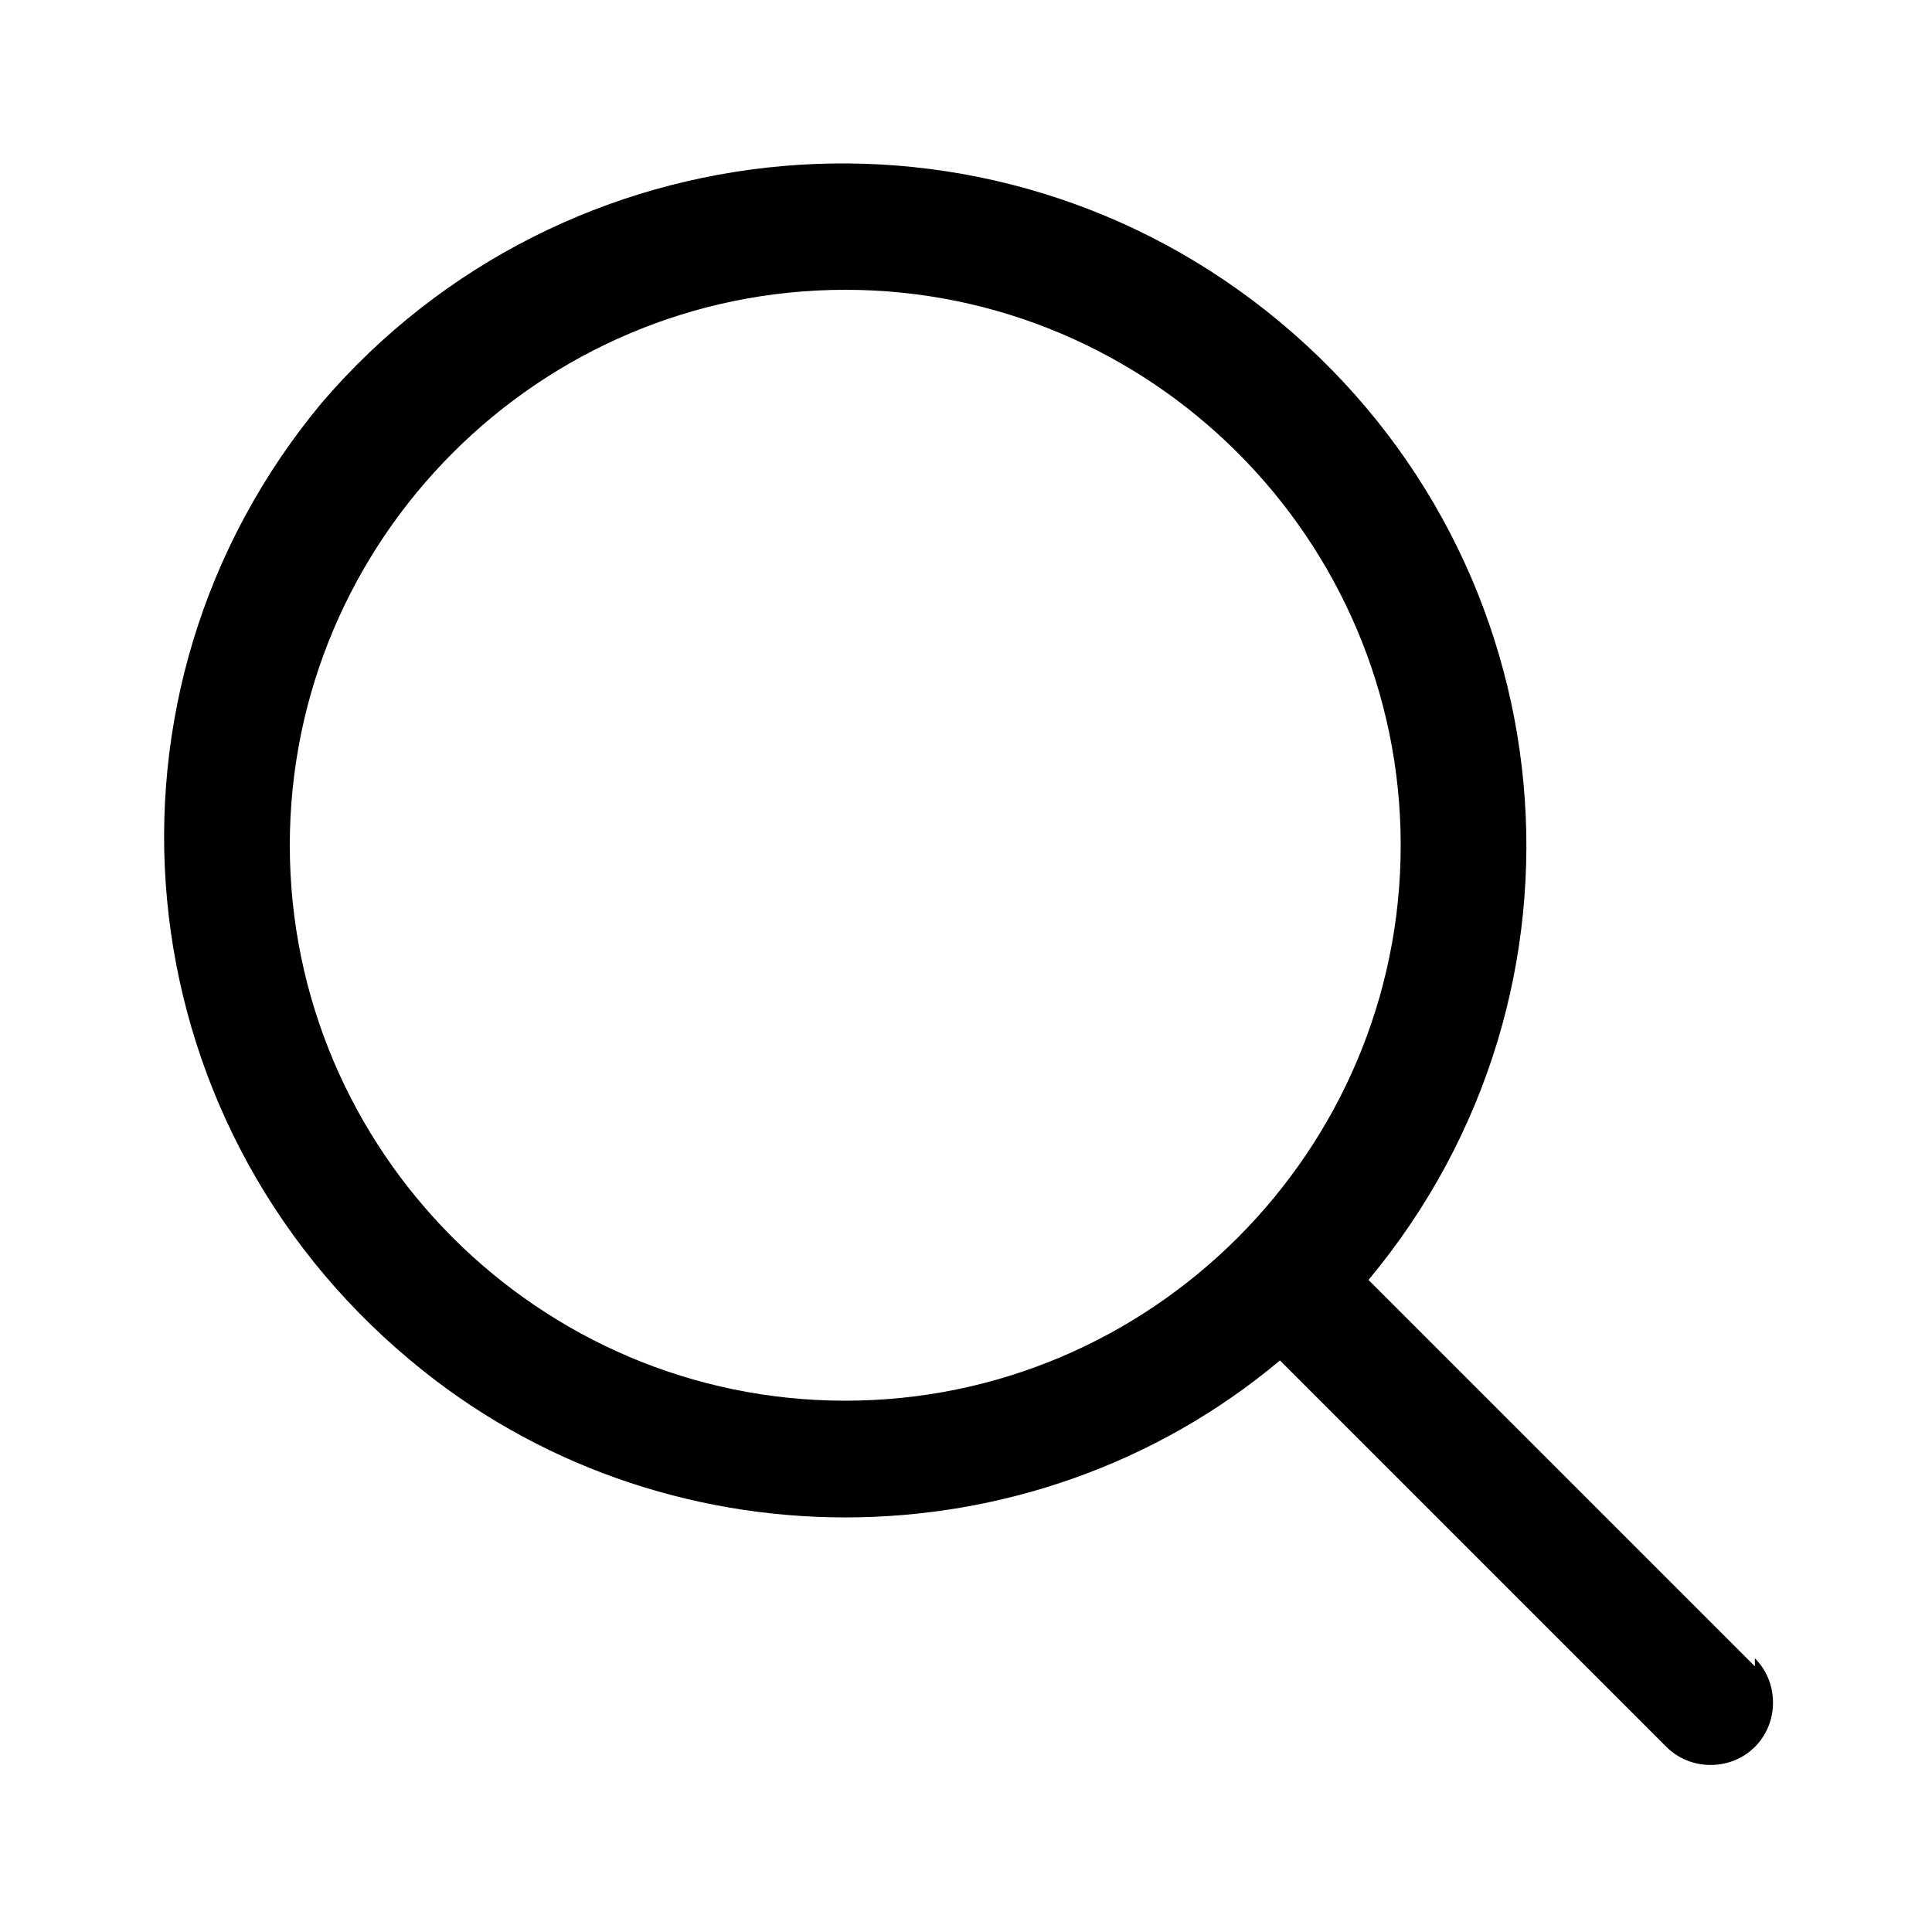
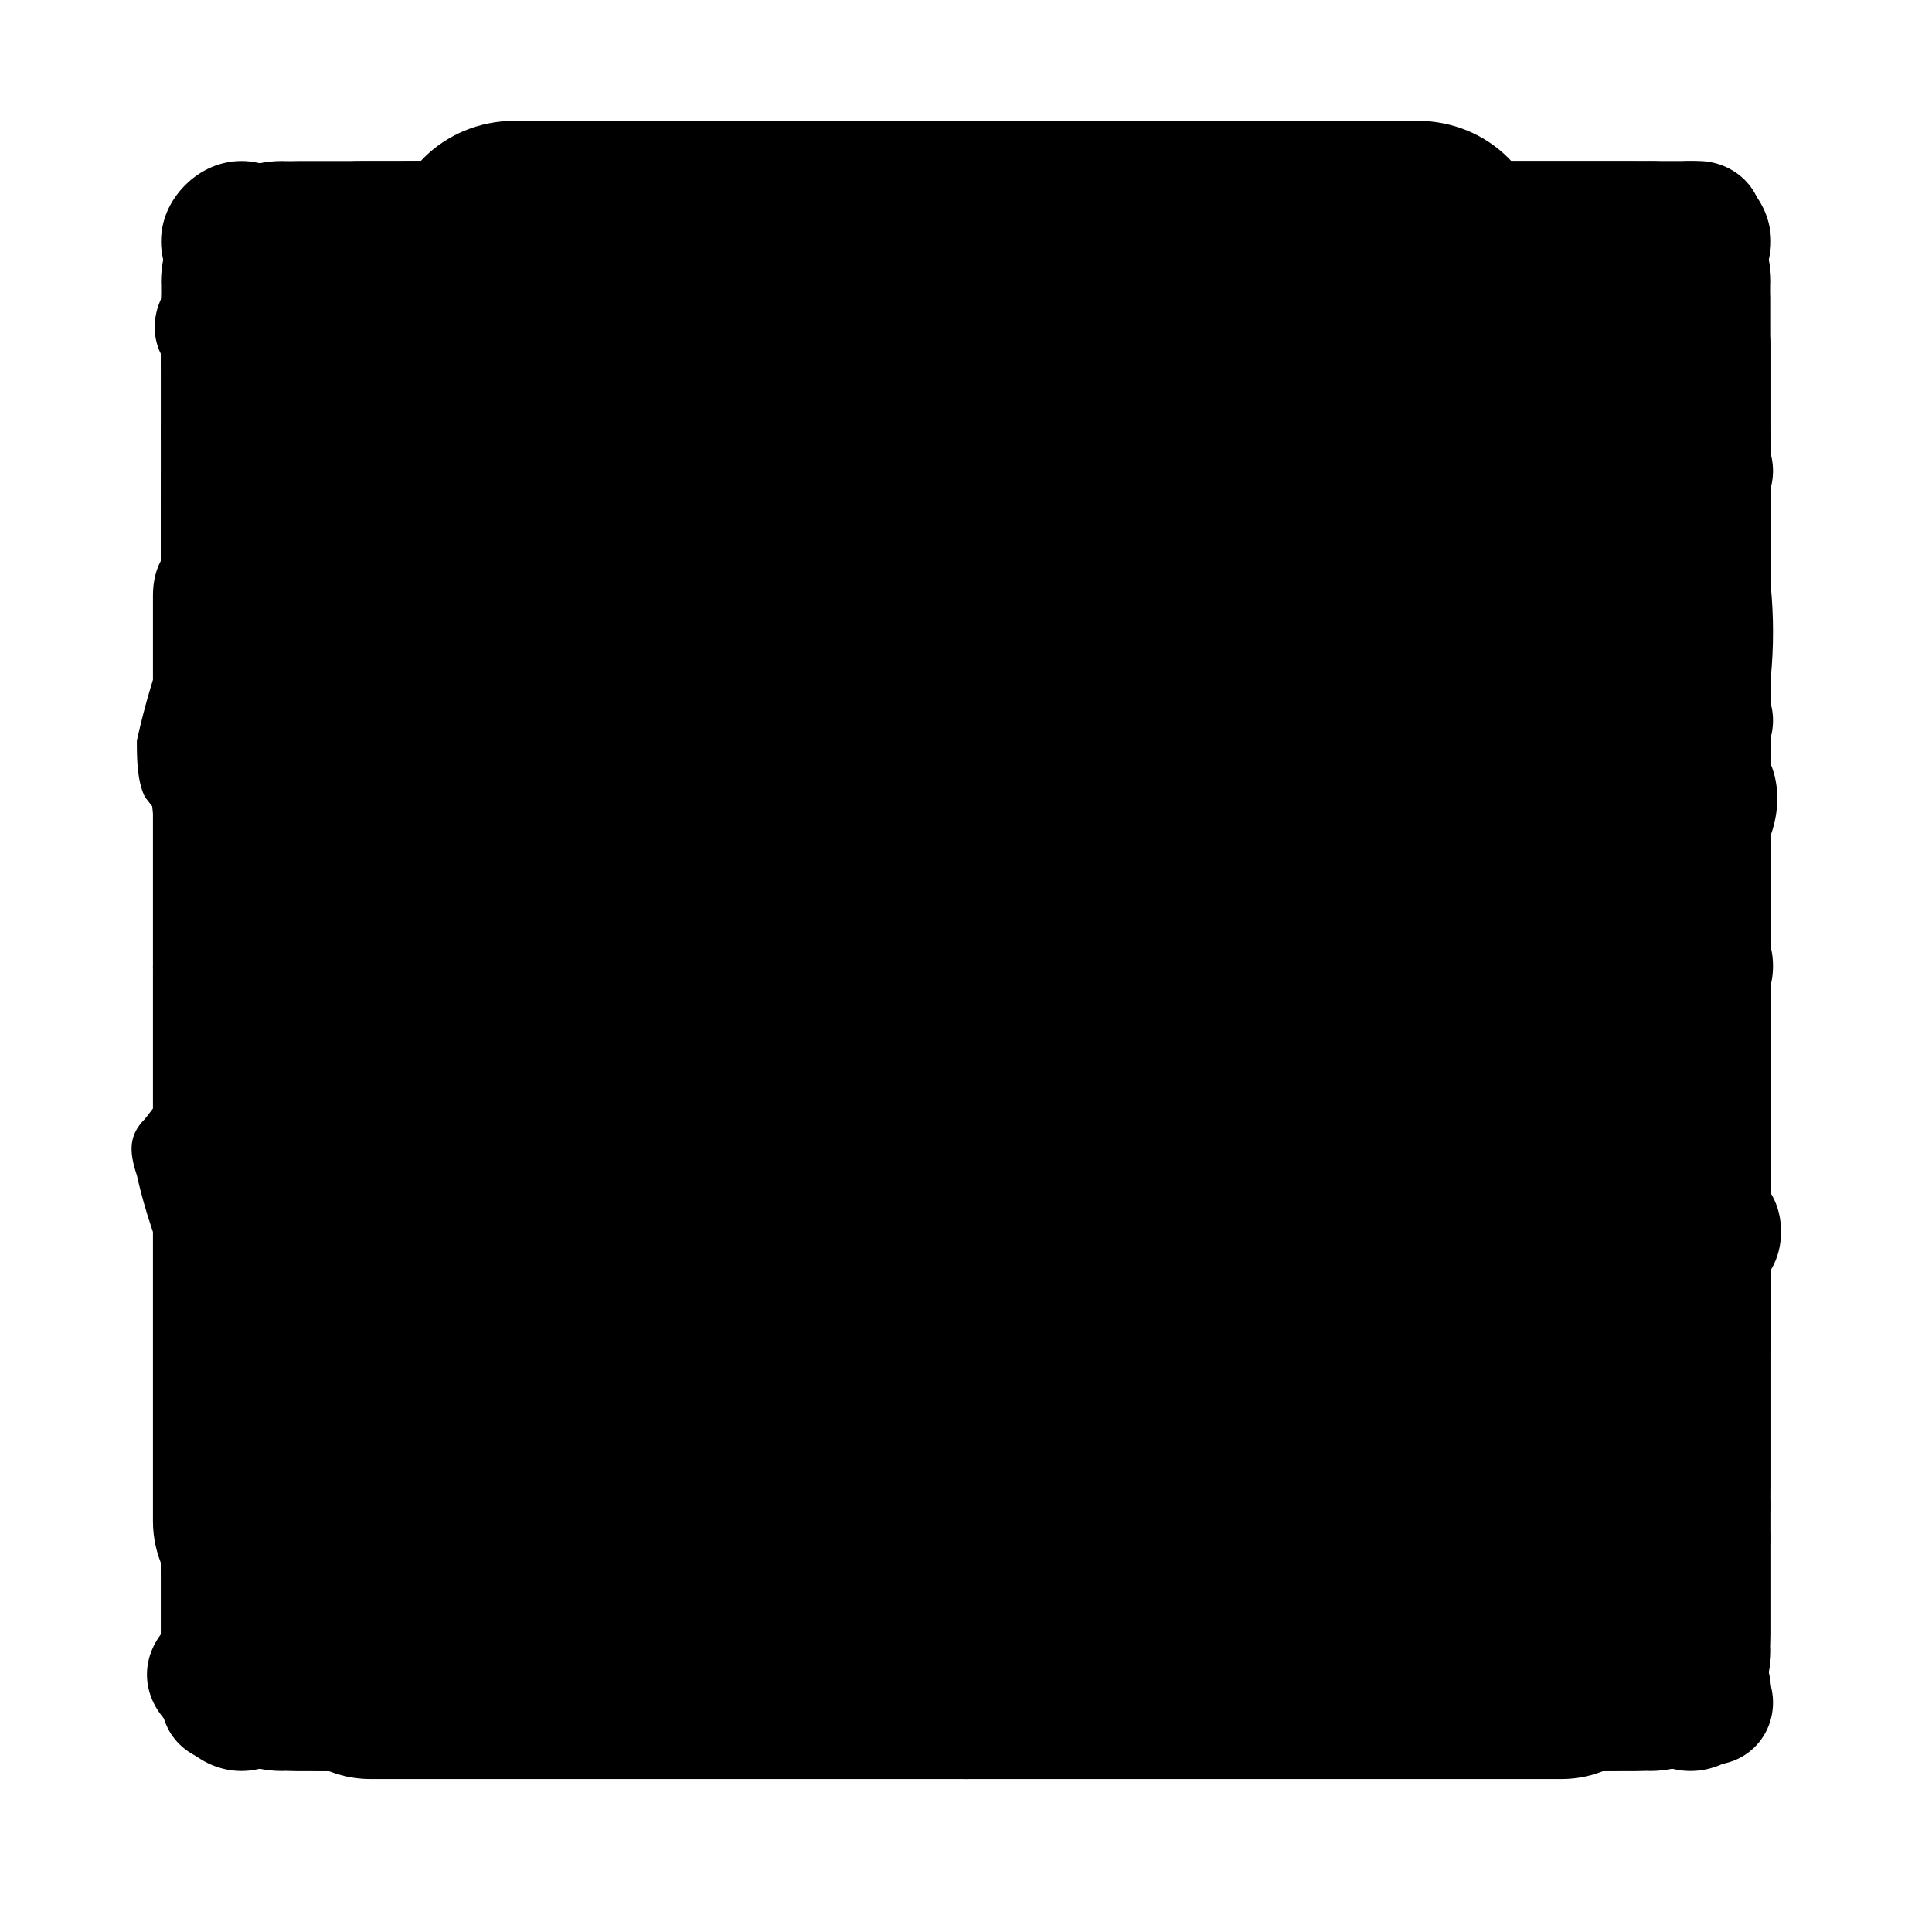
<svg xmlns="http://www.w3.org/2000/svg" id="phosphor" viewBox="0 0 24 24">
+   <path id="archive" d="M20.6,4.9H3.4c-.8,0-1.4,.6-1.4,1.4v2.1c0,.8,.6,1.4,1.4,1.4v7.9c0,.8,.6,1.4,1.4,1.4h14.3c.8,0,1.4-.6,1.4-1.4v-7.9c.8,0,1.4-.6,1.4-1.4v-2.1c0-.8-.6-1.4-1.4-1.4Zm-1.4,12.9H4.9v-7.9h14.3v7.9Zm1.4-9.3H3.4v-2.1H20.6v2.1Zm-11.4,4.3c0-.4,.3-.7,.7-.7h4.3c.4,0,.7,.3,.7,.7s-.3,.7-.7,.7h-4.3c-.4,0-.7-.3-.7-.7Z" />
+   <path id="arrow-right" d="M21.8,12.6l-7.5,7.5c-.3,.3-.9,.3-1.2,0s-.3-.9,0-1.2h0l6.1-6.1H2.8c-.5,0-.8-.4-.8-.8s.4-.8,.8-.8H19.2l-6.1-6.1c-.3-.3-.3-.9,0-1.2s.9-.3,1.2,0l7.5,7.5c.3,.3,.3,.9,0,1.2h0Z" />
+   <path id="arrow-left" d="M2.2,11.4L9.7,3.9c.3-.3,.9-.3,1.2,0s.3,.9,0,1.2h0l-6.1,6.1H21.2c.5,0,.8,.4,.8,.8s-.4,.8-.8,.8H4.8l6.1,6.1c.3,.3,.3,.9,0,1.2s-.9,.3-1.2,0L2.2,12.6c-.3-.3-.3-.9,0-1.2h0Z" />
+   <path id="arrow-top" d="M12.6,2.2l7.5,7.5c.3,.3,.3,.9,0,1.2s-.9,.3-1.2,0h0l-6.1-6.1V21.2c0,.5-.4,.8-.8,.8s-.8-.4-.8-.8V4.8l-6.1,6.1c-.3,.3-.9,.3-1.2,0s-.3-.9,0-1.2L11.4,2.2c.3-.3,.9-.3,1.2,0h0Z" />
+   <path id="check" d="M21.8,6.2l-12.8,12.8c-.3,.3-.8,.3-1.1,0,0,0,0,0,0,0L2.2,13.4c-.3-.3-.3-.8,0-1.1s.8-.3,1.1,0l5,5L20.6,5c.3-.3,.8-.3,1.1,0,.3,.3,.3,.8,0,1.1h0Z" />
+   <path id="close" d="M21.7,20.3c.4,.4,.4,1,0,1.4s-1,.4-1.4,0h0L12,13.4,3.7,21.7c-.4,.4-1,.4-1.4,0s-.4-1,0-1.4L10.6,12,2.3,3.7c-.4-.4-.4-1,0-1.4s1-.4,1.4,0h0L12,10.6,20.3,2.3c.4-.4,1-.4,1.4,0s.4,1,0,1.4h0L13.4,12l8.3,8.3Z" />
+   <path id="clear" d="M20.6,4.1H7.4c-.5,0-1,.3-1.2,.7L2.1,11.6c-.1,.2-.1,.5,0,.7l4.1,6.8c.3,.4,.7,.7,1.2,.7h13.2c.8,0,1.4-.6,1.4-1.4V5.6c0-.8-.6-1.4-1.4-1.4ZM6.8,18.8l.6-.4-.6,.4Zm13.8-.4H7.4l-3.9-6.4,3.9-6.4h13.2v12.9Zm-9.8-4.8l1.6-1.6-1.6-1.6c-.3-.3-.3-.7,0-1s.7-.3,1,0l1.6,1.6,1.6-1.6c.3-.3,.7-.3,1,0,.3,.3,.3,.7,0,1l-1.6,1.6,1.6,1.6c.3,.3,.3,.7,0,1s-.7,.3-1,0l-1.6-1.6-1.6,1.6c-.3,.3-.7,.3-1,0-.3-.3-.3-.7,0-1Z" />
+   <path id="comment" d="M10.8,10.5c0-.6,.5-1.2,1.2-1.2s1.2,.5,1.2,1.2-.5,1.2-1.2,1.2-1.2-.5-1.2-1.2Zm5.4,1.2c.6,0,1.2-.5,1.2-1.2s-.5-1.2-1.2-1.2-1.2,.5-1.2,1.2,.5,1.2,1.2,1.2Zm5.8-7.3v12.3c0,.8-.7,1.5-1.5,1.5h-5.7l-1.4,2.3c-.4,.7-1.4,1-2.1,.5-.2-.1-.4-.3-.5-.5l-1.4-2.3H3.5c-.8,0-1.5-.7-1.5-1.5V4.3c0-.8,.7-1.5,1.5-1.5H20.5c.8,0,1.5,.7,1.5,1.5Zm-1.5,0H3.5v12.3h5.7c.5,0,1,.3,1.3,.7l1.4,2.3,1.4-2.3c.3-.5,.8-.7,1.3-.7h5.7V4.3ZM7.8,11.6c.6,0,1.2-.5,1.2-1.2s-.5-1.2-1.2-1.2-1.2,.5-1.2,1.2,.5,1.2,1.2,1.2Z" />
+   <path id="comment-text" d="M8.2,8.9c0-.4,.3-.8,.8-.8h6.2c.4,0,.8,.3,.8,.8s-.3,.8-.8,.8h-6.2c-.4,0-.8-.3-.8-.8Zm.8,3.8h6.2c.4,0,.8-.3,.8-.8s-.3-.8-.8-.8h-6.2c-.4,0-.8,.3-.8,.8s.3,.8,.8,.8ZM22,4.3v12.3c0,.8-.7,1.5-1.5,1.5h-5.7l-1.4,2.3c-.4,.7-1.4,1-2.1,.5-.2-.1-.4-.3-.5-.5l-1.4-2.3H3.5c-.8,0-1.5-.7-1.5-1.5V4.3c0-.8,.7-1.5,1.5-1.5H20.5c.8,0,1.5,.7,1.5,1.5Zm-1.5,0H3.5v12.3h5.7c.5,0,1,.3,1.3,.7l1.4,2.3,1.4-2.3c.3-.5,.8-.7,1.3-.7h5.7V4.3Z" />
+   <path id="copy" d="M21.2,2H7.8c-.5,0-.8,.4-.8,.8V7H2.8c-.5,0-.8,.4-.8,.8v13.3c0,.5,.4,.8,.8,.8h13.3c.5,0,.8-.4,.8-.8v-4.2h4.2c.5,0,.8-.4,.8-.8V2.8c0-.5-.4-.8-.8-.8Zm-5.8,18.3H3.7V8.7H15.3v11.7Zm5-5h-3.3V7.8c0-.5-.4-.8-.8-.8h-7.5V3.7h11.7V15.3Z" />
+   <path id="dark" d="M22,9.3c0,.4-.3,.8-.8,.8h-1.5v1.5c0,.4-.3,.8-.8,.8s-.8-.3-.8-.8v-1.5h-1.5c-.4,0-.8-.3-.8-.8s.3-.8,.8-.8h1.5v-1.5c0-.4,.3-.8,.8-.8s.8,.3,.8,.8v1.5h1.5c.4,0,.8,.3,.8,.8Zm-9.2-3.8h.8v.8c0,.4,.3,.8,.8,.8s.8-.3,.8-.8v-.8h.8c.4,0,.8-.3,.8-.8s-.3-.8-.8-.8h-.8v-.8c0-.4-.3-.8-.8-.8s-.8,.3-.8,.8v.8h-.8c-.4,0-.8,.3-.8,.8s.3,.8,.8,.8Zm7,9.3c.2,.2,.2,.5,.1,.8-1.8,4.8-7.1,7.2-11.8,5.5C3.3,19.3,.8,14,2.6,9.2c.9-2.5,2.9-4.6,5.5-5.5,.4-.1,.8,0,1,.5,0,.1,0,.3,0,.4-.9,4.6,2.1,9,6.7,10,1.1,.2,2.2,.2,3.3,0,.3,0,.6,0,.7,.3Zm-1.9,1.4c-.2,0-.3,0-.5,0-5.5,0-10-4.5-10-10,0-.2,0-.3,0-.5-3.7,2.1-5,6.8-2.8,10.5s6.8,5,10.5,2.8c1.2-.7,2.2-1.7,2.8-2.8h0Z" />
+   <path id="download" d="M22,14.5v5.8c0,.9-.7,1.7-1.7,1.7H3.7c-.9,0-1.7-.7-1.7-1.7v-5.8c0-.5,.4-.8,.8-.8s.8,.4,.8,.8v5.8H20.3v-5.8c0-.5,.4-.8,.8-.8s.8,.4,.8,.8Zm-10.6,.6c.3,.3,.9,.3,1.2,0h0s4.2-4.2,4.2-4.2c.3-.3,.3-.9,0-1.2-.3-.3-.9-.3-1.2,0l-2.7,2.7V2.8c0-.5-.4-.8-.8-.8s-.8,.4-.8,.8V12.5l-2.7-2.7c-.3-.3-.9-.3-1.2,0s-.3,.9,0,1.2l4.2,4.2Z" />
+   <path id="home" d="M21.1,10L13.1,2.4s0,0,0,0c-.6-.6-1.5-.6-2.2,0h0S2.9,10,2.9,10c-.3,.3-.5,.7-.5,1.2v9.2c0,.9,.7,1.6,1.6,1.6h4.8c.9,0,1.6-.7,1.6-1.6v-4.8h3.2v4.8c0,.9,.7,1.6,1.6,1.6h4.8c.9,0,1.6-.7,1.6-1.6V11.2c0-.4-.2-.9-.5-1.2Zm-1.1,10.4h-4.8v-4.8c0-.9-.7-1.6-1.6-1.6h-3.2c-.9,0-1.6,.7-1.6,1.6v4.8H4V11.2h0S12,3.6,12,3.6l8,7.5h0s0,9.3,0,9.3Z" />
+   <path id="label" d="M21.2,8.1h-4.7l.8-4.5c0-.4-.2-.8-.6-.9-.4,0-.8,.2-.9,.6l-.9,4.8h-4.6l.8-4.5c0-.4-.2-.8-.6-.9-.4,0-.8,.2-.9,.6l-.9,4.8H4.3c-.4,0-.8,.3-.8,.8s.3,.8,.8,.8h4.3l-.8,4.6H2.8c-.4,0-.8,.3-.8,.8s.3,.8,.8,.8H7.4l-.8,4.5c0,.4,.2,.8,.6,.9,0,0,0,0,.1,0,.4,0,.7-.3,.8-.6l.9-4.8h4.6l-.8,4.5c0,.4,.2,.8,.6,.9,0,0,0,0,.1,0,.4,0,.7-.3,.8-.6l.9-4.8h4.5c.4,0,.8-.3,.8-.8s-.3-.8-.8-.8h-4.3l.8-4.6h5c.4,0,.8-.3,.8-.8s-.3-.8-.8-.8Zm-7.4,6.2h-4.6l.8-4.6h4.6l-.8,4.6Z" />
+   <path id="light" d="M11.3,4.7V2.7c0-.4,.3-.7,.7-.7s.7,.3,.7,.7v2c0,.4-.3,.7-.7,.7s-.7-.3-.7-.7Zm6,7.3c0,2.9-2.4,5.3-5.3,5.3s-5.3-2.4-5.3-5.3,2.4-5.3,5.3-5.3c2.9,0,5.3,2.4,5.3,5.3Zm-1.3,0c0-2.2-1.8-4-4-4s-4,1.8-4,4,1.8,4,4,4c2.2,0,4-1.8,4-4ZM6.2,7.1c.3,.3,.7,.3,.9,0s.3-.7,0-.9l-1.3-1.3c-.3-.3-.7-.3-.9,0s-.3,.7,0,.9l1.3,1.3Zm0,9.7l-1.3,1.3c-.3,.3-.3,.7,0,.9s.7,.3,.9,0l1.3-1.3c.3-.3,.3-.7,0-.9-.3-.3-.7-.3-.9,0ZM17.3,7.3c.2,0,.3,0,.5-.2l1.3-1.3c.3-.3,.3-.7,0-.9s-.7-.3-.9,0l-1.3,1.3c-.3,.3-.3,.7,0,.9,.1,.1,.3,.2,.5,.2Zm.5,9.5c-.3-.3-.7-.3-.9,0s-.3,.7,0,.9l1.3,1.3c.3,.3,.7,.3,.9,0s.3-.7,0-.9l-1.3-1.3ZM5.3,12c0-.4-.3-.7-.7-.7H2.7c-.4,0-.7,.3-.7,.7s.3,.7,.7,.7h2c.4,0,.7-.3,.7-.7Zm6.7,6.7c-.4,0-.7,.3-.7,.7v2c0,.4,.3,.7,.7,.7s.7-.3,.7-.7v-2c0-.4-.3-.7-.7-.7Zm9.3-7.3h-2c-.4,0-.7,.3-.7,.7s.3,.7,.7,.7h2c.4,0,.7-.3,.7-.7s-.3-.7-.7-.7Z" />
+   <path id="link" d="M13,18.1c.3,.3,.3,.9,0,1.2l-1,1c-2.3,2.3-6,2.3-8.3,0-2.3-2.3-2.3-6,0-8.3l2.5-2.5c2.2-2.2,5.7-2.3,8-.2,.3,.3,.4,.8,0,1.2-.3,.3-.8,.4-1.2,0-1.6-1.5-4.2-1.4-5.7,.2l-2.5,2.5c-1.6,1.6-1.6,4.3,0,5.9,1.6,1.6,4.3,1.6,5.9,0l1-1c.3-.3,.9-.3,1.2,0,0,0,0,0,0,0ZM20.3,3.7c-2.3-2.3-6-2.3-8.2,0l-1,1c-.3,.3-.3,.9,0,1.2,.3,.3,.9,.3,1.2,0l1-1c1.6-1.6,4.3-1.6,5.9,0s1.6,4.3,0,5.9l-2.5,2.5c-1.6,1.6-4.1,1.6-5.7,.2-.3-.3-.9-.3-1.2,0-.3,.3-.3,.9,0,1.2,2.3,2.1,5.8,1.9,8-.2l2.5-2.5c2.3-2.3,2.3-6,0-8.3h0Z" />
+   <path id="link-open" d="M20.3,2H3.7c-.9,0-1.7,.7-1.7,1.7V20.3c0,.9,.7,1.7,1.7,1.7H20.3c.9,0,1.7-.7,1.7-1.7V3.7c0-.9-.7-1.7-1.7-1.7Zm0,18.3H3.7V3.7H20.3V20.3Zm-12.3-4.4c-.3-.3-.3-.9,0-1.2,0,0,0,0,0,0l5.2-5.2h-3c-.5,0-.8-.4-.8-.8s.4-.8,.8-.8h5c.5,0,.8,.4,.8,.8v5c0,.5-.4,.8-.8,.8s-.8-.4-.8-.8v-3l-5.2,5.2c-.3,.3-.9,.3-1.2,0,0,0,0,0,0,0Z" />
+   <path id="list" d="M22,12.4c0,.5-.4,.8-.8,.8H9.5c-.5,0-.8-.4-.8-.8s.4-.8,.8-.8h11.7c.5,0,.8,.4,.8,.8ZM9.5,6.6h11.7c.5,0,.8-.4,.8-.8s-.4-.8-.8-.8H9.5c-.5,0-.8,.4-.8,.8s.4,.8,.8,.8Zm11.7,11.7H9.5c-.5,0-.8,.4-.8,.8s.4,.8,.8,.8h11.7c.5,0,.8-.4,.8-.8s-.4-.8-.8-.8ZM3.2,4.8l.5-.2v5.3c0,.5,.4,.8,.8,.8s.8-.4,.8-.8V3.3c0-.5-.4-.8-.8-.8-.1,0-.3,0-.4,0l-1.7,.8c-.4,.2-.6,.7-.4,1.1,.2,.4,.7,.6,1.1,.4Zm3.8,10.6c0-.7-.5-1.3-1-1.7-1.1-.8-2.7-.6-3.5,.5-.2,.2-.3,.4-.4,.7-.2,.4,0,.9,.4,1.1,.4,.2,.9,0,1.1-.4,0,0,0,0,0-.1,0,0,0-.2,.1-.2,.3-.4,.9-.5,1.2-.2,.2,.1,.3,.3,.3,.6,0,.2,0,.4-.2,.6,0,0,0,0,0,0l-3,4c-.3,.4-.2,.9,.2,1.2,.1,.1,.3,.2,.5,.2h3.3c.5,0,.8-.4,.8-.8s-.4-.8-.8-.8h-1.7l2-2.7c.4-.5,.6-1.2,.5-1.8Z" />
+   <path id="menu" d="M22,12c0,.5-.4,.8-.8,.8H2.8c-.5,0-.8-.4-.8-.8s.4-.8,.8-.8H21.2c.5,0,.8,.4,.8,.8ZM2.8,6.2H21.2c.5,0,.8-.4,.8-.8s-.4-.8-.8-.8H2.8c-.5,0-.8,.4-.8,.8s.4,.8,.8,.8Zm18.3,11.7H2.8c-.5,0-.8,.4-.8,.8s.4,.8,.8,.8H21.2c.5,0,.8-.4,.8-.8s-.4-.8-.8-.8Z" />
+   <path id="menu-more" d="M5,3.5c0,.8-.7,1.5-1.5,1.5s-1.5-.7-1.5-1.5,.7-1.5,1.5-1.5,1.5,.7,1.5,1.5Zm7-1.5c-.8,0-1.5,.7-1.5,1.5s.7,1.5,1.5,1.5,1.5-.7,1.5-1.5-.7-1.5-1.5-1.5Zm8.5,3c.8,0,1.5-.7,1.5-1.5s-.7-1.5-1.5-1.5-1.5,.7-1.5,1.5,.7,1.5,1.5,1.5ZM3.5,10.5c-.8,0-1.5,.7-1.5,1.5s.7,1.5,1.5,1.5,1.5-.7,1.5-1.5-.7-1.5-1.5-1.5Zm8.5,0c-.8,0-1.5,.7-1.5,1.5s.7,1.5,1.5,1.5,1.5-.7,1.5-1.5-.7-1.5-1.5-1.5Zm8.5,0c-.8,0-1.5,.7-1.5,1.5s.7,1.5,1.5,1.5,1.5-.7,1.5-1.5-.7-1.5-1.5-1.5ZM3.5,19c-.8,0-1.5,.7-1.5,1.5s.7,1.5,1.5,1.5,1.5-.7,1.5-1.5-.7-1.5-1.5-1.5Zm8.5,0c-.8,0-1.5,.7-1.5,1.5s.7,1.5,1.5,1.5,1.5-.7,1.5-1.5-.7-1.5-1.5-1.5Zm8.5,0c-.8,0-1.5,.7-1.5,1.5s.7,1.5,1.5,1.5,1.5-.7,1.5-1.5-.7-1.5-1.5-1.5Z" />
+   <path id="more" d="M13.5,12c0,.8-.7,1.5-1.5,1.5s-1.5-.7-1.5-1.5,.7-1.5,1.5-1.5,1.5,.7,1.5,1.5Zm7-1.5c-.8,0-1.5,.7-1.5,1.5s.7,1.5,1.5,1.5,1.5-.7,1.5-1.5-.7-1.5-1.5-1.5Zm-17,0c-.8,0-1.5,.7-1.5,1.5s.7,1.5,1.5,1.5,1.5-.7,1.5-1.5-.7-1.5-1.5-1.5Z" />
+   <path id="more-vertical" d="M12,13.5c-.8,0-1.5-.7-1.5-1.5s.7-1.5,1.5-1.5,1.5,.7,1.5,1.5-.7,1.5-1.5,1.5Zm1.5,7c0-.8-.7-1.5-1.5-1.5s-1.5,.7-1.5,1.5,.7,1.5,1.5,1.5,1.5-.7,1.5-1.5Zm0-17c0-.8-.7-1.5-1.5-1.5s-1.5,.7-1.5,1.5,.7,1.5,1.5,1.5,1.5-.7,1.5-1.5Z" />
+   <path id="read-more" d="M9.1,10.6c0-.4,.3-.7,.7-.7h7.1c.4,0,.7,.3,.7,.7s-.3,.7-.7,.7h-7.1c-.4,0-.7-.3-.7-.7Zm.7,3.6h7.1c.4,0,.7-.3,.7-.7s-.3-.7-.7-.7h-7.1c-.4,0-.7,.3-.7,.7s.3,.7,.7,.7Zm12.1-7.9v10.7c0,1.2-1,2.1-2.1,2.1H4.1c-1.2,0-2.1-1-2.1-2.1V8.4c0-.4,.3-.7,.7-.7s.7,.3,.7,.7v8.6c0,.4,.3,.7,.7,.7s.7-.3,.7-.7V6.3c0-.8,.6-1.4,1.4-1.4h14.3c.8,0,1.4,.6,1.4,1.4Zm-1.4,0H6.3v10.7c0,.2,0,.5-.1,.7h13.7c.4,0,.7-.3,.7-.7V6.3Z" />
+   <path id="page" d="M20.2,7.6L14.9,2.2c-.1-.1-.3-.2-.5-.2H5.1c-.8,0-1.5,.7-1.5,1.5V20.5c0,.8,.7,1.5,1.5,1.5h13.8c.8,0,1.5-.7,1.5-1.5V8.2c0-.2,0-.4-.2-.5Zm-5.2-3l2.8,2.8h-2.8v-2.8Zm3.8,15.8H5.1V3.5H13.5v4.6c0,.4,.3,.8,.8,.8h4.6v11.5Zm-3.1-7.7c0,.4-.3,.8-.8,.8h-6.2c-.4,0-.8-.3-.8-.8s.3-.8,.8-.8h6.2c.4,0,.8,.3,.8,.8Zm0,3.1c0,.4-.3,.8-.8,.8h-6.2c-.4,0-.8-.3-.8-.8s.3-.8,.8-.8h6.2c.4,0,.8,.3,.8,.8Z" />
+   <path id="pin" d="M20.1,14.6h-.9l-2-11.1h.6c.4,0,.7-.3,.7-.7s-.3-.7-.7-.7H6.1c-.4,0-.7,.3-.7,.7s.3,.7,.7,.7h.6l-2,11.1h-.9c-.4,0-.7,.3-.7,.7s.3,.7,.7,.7h7.4v5.2c0,.4,.3,.7,.7,.7s.7-.3,.7-.7v-5.2h7.4c.4,0,.7-.3,.7-.7s-.3-.7-.7-.7ZM8.2,3.5h7.6l2,11.1H6.2l2-11.1Z" />
+   <path id="reload" d="M2,12c0-3.8,3.1-6.9,6.9-6.9h10.5l-1-1c-.3-.3-.3-.8,0-1.1s.8-.3,1.1,0l2.3,2.3c.3,.3,.3,.8,0,1.1,0,0,0,0,0,0l-2.3,2.3c-.3,.3-.8,.3-1.1,0-.3-.3-.3-.8,0-1.1l1-1H8.9c-3,0-5.4,2.4-5.4,5.4,0,.4-.3,.8-.8,.8s-.8-.3-.8-.8Zm19.2-.8c-.4,0-.8,.3-.8,.8,0,3-2.4,5.4-5.4,5.4H4.6l1-1c.3-.3,.3-.8,0-1.1-.3-.3-.8-.3-1.1,0l-2.3,2.3c-.3,.3-.3,.8,0,1.1,0,0,0,0,0,0l2.3,2.3c.3,.3,.8,.3,1.1,0,.3-.3,.3-.8,0-1.1l-1-1H15.1c3.8,0,6.9-3.1,6.9-6.9,0-.4-.3-.8-.8-.8Z" />
  <path id="search" d="M21.8,20.7l-4.8-4.8c3-3.6,2.5-8.9-1.1-11.9C12.3,1,7,1.5,4,5c-3,3.6-2.5,8.9,1.1,11.9,3.1,2.6,7.7,2.6,10.8,0l4.8,4.8c.3,.3,.8,.3,1.1,0s.3-.8,0-1.1ZM3.6,10.5c0-3.8,3.1-6.9,6.9-6.9s6.9,3.1,6.9,6.9-3.1,6.9-6.9,6.9c-3.8,0-6.9-3.1-6.9-6.9Z" />
+   <path id="share" d="M21.8,9.5l-4.6,4.6c-.3,.3-.8,.3-1.1,0s-.3-.8,0-1.1l3.3-3.3h-3.8c-3.9,0-7.2,2.6-8.2,6.3-.1,.4-.5,.7-.9,.6s-.7-.5-.6-.9c1.1-4.4,5.1-7.5,9.7-7.5h3.8l-3.3-3.3c-.3-.3-.3-.8,0-1.1s.8-.3,1.1,0l4.6,4.6c.3,.3,.3,.8,0,1.1,0,0,0,0,0,0Zm-3.6,9.5H3.5V7.4c0-.4-.3-.8-.8-.8s-.8,.3-.8,.8v11.5c0,.8,.7,1.5,1.5,1.5h14.6c.4,0,.8-.3,.8-.8s-.3-.8-.8-.8Z" />
+   <path id="sort-ascending" d="M11.2,11.2c0,.5-.4,.8-.8,.8H2.8c-.5,0-.8-.4-.8-.8s.4-.8,.8-.8h7.5c.5,0,.8,.4,.8,.8ZM2.8,5.3h14.2c.5,0,.8-.4,.8-.8s-.4-.8-.8-.8H2.8c-.5,0-.8,.4-.8,.8s.4,.8,.8,.8Zm5.8,11.7H2.8c-.5,0-.8,.4-.8,.8s.4,.8,.8,.8h5.8c.5,0,.8-.4,.8-.8s-.4-.8-.8-.8Zm13.1-2.3c-.3-.3-.9-.3-1.2,0h0s-2.7,2.7-2.7,2.7v-8c0-.5-.4-.8-.8-.8s-.8,.4-.8,.8v8l-2.7-2.7c-.3-.3-.9-.3-1.2,0s-.3,.9,0,1.2l4.2,4.2c.3,.3,.9,.3,1.2,0h0s4.2-4.2,4.2-4.2c.3-.3,.3-.9,0-1.2h0Z" />
+   <path id="sort-descending" d="M2,12.8c0-.5,.4-.8,.8-.8h7.5c.5,0,.8,.4,.8,.8s-.4,.8-.8,.8H2.8c-.5,0-.8-.4-.8-.8Zm.8-5.8h5.8c.5,0,.8-.4,.8-.8s-.4-.8-.8-.8H2.8c-.5,0-.8,.4-.8,.8s.4,.8,.8,.8Zm14.2,11.7H2.8c-.5,0-.8,.4-.8,.8s.4,.8,.8,.8h14.2c.5,0,.8-.4,.8-.8s-.4-.8-.8-.8Zm4.8-10.6l-4.2-4.2c-.3-.3-.9-.3-1.2,0,0,0,0,0,0,0l-4.2,4.2c-.3,.3-.3,.9,0,1.2,.3,.3,.9,.3,1.2,0l2.7-2.7v8c0,.5,.4,.8,.8,.8s.8-.4,.8-.8V6.5l2.7,2.7c.3,.3,.9,.3,1.2,0,.3-.3,.3-.9,0-1.2Z" />
+   <path id="star" d="M21.9,9.6c-.2-.5-.7-.9-1.2-1l-5.3-.5-2.1-4.9c-.3-.7-1.1-1.1-1.9-.8-.3,.1-.6,.4-.8,.8l-2.1,4.9-5.3,.5c-.8,0-1.4,.8-1.3,1.5,0,.4,.2,.7,.5,1l4,3.5-1.2,5.2c-.2,.8,.3,1.5,1.1,1.7,.4,0,.7,0,1.1-.2l4.6-2.8,4.6,2.8c.7,.4,1.6,.2,2-.5,.2-.3,.3-.7,.2-1.1l-1.2-5.2,4-3.5c.4-.4,.6-1,.4-1.5Zm-1.4,.4l-4,3.5c-.4,.3-.6,.9-.5,1.4l1.2,5.2-4.6-2.8c-.5-.3-1-.3-1.5,0l-4.6,2.8,1.2-5.2c.1-.5,0-1.1-.5-1.4l-4-3.5s0,0,0,0l5.3-.5c.5,0,1-.4,1.2-.9l2.1-4.9,2.1,4.9c.2,.5,.7,.8,1.2,.9l5.3,.5h0s0,0,0,0Z" />
+   <path id="translate" d="M21.9,19.9l-5-10c-.2-.4-.6-.5-1-.3-.1,0-.3,.2-.3,.3l-1.9,3.9c-1.5,0-3-.6-4.2-1.5,1.4-1.5,2.3-3.5,2.5-5.6h2.2c.4,0,.7-.3,.7-.7s-.3-.7-.7-.7h-5v-1.4c0-.4-.3-.7-.7-.7s-.7,.3-.7,.7v1.4H2.7c-.4,0-.7,.3-.7,.7s.3,.7,.7,.7h7.8c-.2,1.8-.9,3.4-2.1,4.7-.8-.8-1.3-1.7-1.7-2.8-.1-.4-.5-.6-.9-.5-.4,.1-.6,.5-.5,.9,0,0,0,0,0,0,.4,1.2,1.1,2.3,2,3.2-1.3,1-3,1.5-4.6,1.5-.4,0-.7,.3-.7,.7s.3,.7,.7,.7c2.1,0,4.1-.7,5.7-2,1.3,1,2.9,1.7,4.6,1.9l-2.4,4.7c-.2,.4,0,.8,.3,1,.4,.2,.8,0,1-.3l1.2-2.5h6.3l1.2,2.5c.1,.2,.4,.4,.6,.4,.4,0,.7-.3,.7-.7,0-.1,0-.2,0-.3Zm-8.1-3.3l2.4-4.8,2.4,4.8h-4.8Z" />
+   <path id="verified" d="M20.7,9.8c-.3-.4-.7-.7-.8-1-.1-.3-.1-.8-.1-1.2,0-.9,0-1.9-.7-2.5s-1.7-.7-2.5-.7c-.5,0-1,0-1.2-.1-.3-.1-.7-.5-1-.8-.6-.6-1.3-1.3-2.2-1.3s-1.6,.7-2.2,1.3c-.4,.3-.7,.7-1,.8-.3,.1-.8,.1-1.2,.1-.9,0-1.9,0-2.5,.7s-.7,1.7-.7,2.5c0,.5,0,1-.1,1.2-.1,.3-.5,.7-.8,1-.6,.6-1.3,1.3-1.3,2.2s.7,1.6,1.3,2.2c.3,.4,.7,.7,.8,1,.1,.3,.1,.8,.1,1.2,0,.9,0,1.9,.7,2.5s1.7,.7,2.5,.7c.5,0,1,0,1.2,.1,.3,.1,.7,.5,1,.8,.6,.6,1.3,1.3,2.2,1.3s1.6-.7,2.2-1.3c.4-.3,.7-.7,1-.8,.3-.1,.8-.1,1.2-.1,.9,0,1.9,0,2.5-.7s.7-1.7,.7-2.5c0-.5,0-1,.1-1.2,.1-.3,.5-.7,.8-1,.6-.6,1.3-1.3,1.3-2.2s-.7-1.6-1.3-2.2Zm-1,3.5c-.4,.4-.9,.9-1.1,1.5-.2,.5-.2,1.2-.2,1.8,0,.6,0,1.3-.3,1.6s-.9,.3-1.6,.3c-.6,0-1.2,0-1.8,.2-.6,.2-1,.7-1.5,1.1s-.9,.9-1.3,.9-.8-.4-1.3-.9-.9-.9-1.5-1.1c-.5-.2-1.2-.2-1.8-.2-.6,0-1.3,0-1.6-.3s-.3-.9-.3-1.6c0-.6,0-1.2-.2-1.8-.2-.6-.7-1-1.1-1.5s-.9-.9-.9-1.3,.4-.8,.9-1.3,.9-.9,1.1-1.5c.2-.5,.2-1.2,.2-1.8,0-.6,0-1.3,.3-1.6s.9-.3,1.6-.3c.6,0,1.2,0,1.8-.2,.6-.2,1-.7,1.5-1.1s.9-.9,1.3-.9,.8,.4,1.3,.9,.9,.9,1.5,1.1c.5,.2,1.2,.2,1.8,.2,.6,0,1.3,0,1.6,.3s.3,.9,.3,1.6c0,.6,0,1.2,.2,1.8,.2,.6,.7,1,1.1,1.5s.9,.9,.9,1.3-.4,.8-.9,1.3Zm-3.6-3.9c.3,.3,.3,.7,0,1,0,0,0,0,0,0l-5,5c-.3,.3-.7,.3-1,0,0,0,0,0,0,0l-2.1-2.1c-.3-.3-.3-.7,0-1,.3-.3,.7-.3,1,0l1.6,1.6,4.5-4.5c.3-.3,.7-.3,1,0,0,0,0,0,0,0Z" />
+   <path id="zip" d="M17.8,14.5h-1.7c-.5,0-.8,.4-.8,.8v5.8c0,.5,.4,.8,.8,.8s.8-.4,.8-.8v-.8h.8c1.6,0,2.9-1.3,2.9-2.9s-1.3-2.9-2.9-2.9Zm0,4.2h-.8v-2.5h.8c.7,0,1.2,.6,1.2,1.2s-.6,1.2-1.2,1.2Zm-5-3.3v5.8c0,.5-.4,.8-.8,.8s-.8-.4-.8-.8v-5.8c0-.5,.4-.8,.8-.8s.8,.4,.8,.8Zm-4.2,5.8c0,.5-.4,.8-.8,.8h-3.3c-.5,0-.8-.4-.8-.8,0-.1,0-.3,.1-.4l2.6-4.6h-1.9c-.5,0-.8-.4-.8-.8s.4-.8,.8-.8h3.3c.5,0,.8,.4,.8,.8,0,.1,0,.3-.1,.4l-2.6,4.6h1.9c.5,0,.8,.4,.8,.8Zm12.3-13.1L15.1,2.2c-.2-.2-.4-.2-.6-.2H4.5c-.9,0-1.7,.7-1.7,1.7v7.5c0,.5,.4,.8,.8,.8s.8-.4,.8-.8V3.7H13.7v5c0,.5,.4,.8,.8,.8h5v1.7c0,.5,.4,.8,.8,.8s.8-.4,.8-.8v-2.5c0-.2,0-.4-.2-.6Zm-5.6-.2v-3l3,3h-3Z" />
+   <path id="lock" d="M19.4,8.7h-3v-2.2c0-2.5-2-4.4-4.4-4.4s-4.4,2-4.4,4.4v2.2h-3c-.8,0-1.5,.7-1.5,1.5v10.4c0,.8,.7,1.5,1.5,1.5h14.8c.8,0,1.5-.7,1.5-1.5V10.1c0-.8-.7-1.5-1.5-1.5Zm-10.4-2.2c0-1.6,1.3-3,3-3s3,1.3,3,3v2.2h-5.9v-2.2Zm10.4,14.1H4.6V10.1h14.8v10.4Zm-6.3-5.2c0,.6-.5,1.1-1.1,1.1s-1.1-.5-1.1-1.1,.5-1.1,1.1-1.1,1.1,.5,1.1,1.1Z" />
+   <path id="settings" d="M12,7.4c-2.5,0-4.6,2.1-4.6,4.6s2.1,4.6,4.6,4.6,4.6-2.1,4.6-4.6c0-2.5-2.1-4.6-4.6-4.6Zm0,7.6c-1.7,0-3.1-1.4-3.1-3.1s1.4-3.1,3.1-3.1,3.1,1.4,3.1,3.1-1.4,3.1-3.1,3.1Zm8.4-2.9c0-.1,0-.3,0-.4l1.4-1.8c.2-.2,.2-.4,.1-.7-.2-.9-.6-1.7-1-2.5-.1-.2-.3-.3-.6-.4l-2.3-.3c0,0-.2-.2-.3-.3l-.3-2.3c0-.2-.2-.5-.4-.6-.8-.5-1.6-.8-2.5-1-.2,0-.5,0-.7,.1l-1.8,1.4h-.4l-1.8-1.4c-.2-.2-.4-.2-.7-.1-.9,.2-1.7,.6-2.5,1-.2,.1-.3,.3-.4,.6l-.3,2.3c0,0-.2,.2-.3,.3l-2.3,.3c-.2,0-.5,.2-.6,.4-.5,.8-.8,1.6-1,2.5,0,.2,0,.5,.1,.7l1.4,1.8v.4l-1.4,1.8c-.2,.2-.2,.4-.1,.7,.2,.9,.6,1.7,1,2.5,.1,.2,.3,.3,.6,.4l2.3,.3c0,0,.2,.2,.3,.3l.3,2.3c0,.2,.2,.5,.4,.6,.8,.5,1.6,.8,2.5,1,.2,0,.5,0,.7-.1l1.8-1.4c.1,0,.3,0,.4,0l1.8,1.4c.2,.2,.4,.2,.7,.1,.9-.2,1.7-.6,2.5-1,.2-.1,.3-.3,.4-.6l.3-2.3c0,0,.2-.2,.3-.3l2.3-.3c.2,0,.5-.2,.6-.4,.5-.8,.8-1.6,1-2.5,0-.2,0-.5-.1-.7l-1.4-1.8Zm-1.5-.6c0,.3,0,.6,0,.8,0,.2,0,.4,.2,.5l1.4,1.7c-.2,.5-.4,1-.6,1.4l-2.2,.2c-.2,0-.4,.1-.5,.3-.2,.2-.4,.4-.6,.6-.1,.1-.2,.3-.3,.5l-.2,2.2c-.5,.2-.9,.4-1.4,.6l-1.7-1.4c-.1-.1-.3-.2-.5-.2h0c-.3,0-.6,0-.8,0-.2,0-.4,0-.5,.2l-1.7,1.4c-.5-.2-1-.4-1.4-.6l-.2-2.2c0-.2-.1-.4-.3-.5-.2-.2-.4-.4-.6-.6-.1-.1-.3-.2-.5-.3l-2.2-.2c-.2-.5-.4-.9-.6-1.4l1.4-1.7c.1-.1,.2-.3,.2-.5,0-.3,0-.6,0-.8,0-.2,0-.4-.2-.5l-1.4-1.7c.2-.5,.4-1,.6-1.4l2.2-.2c.2,0,.4-.1,.5-.3,.2-.2,.4-.4,.6-.6,.1-.1,.2-.3,.3-.5l.2-2.2c.5-.2,.9-.4,1.4-.6l1.7,1.4c.1,.1,.3,.2,.5,.2,.3,0,.6,0,.8,0,.2,0,.4,0,.5-.2l1.7-1.4c.5,.2,1,.4,1.4,.6l.2,2.2c0,.2,.1,.4,.3,.5,.2,.2,.4,.4,.6,.6,.1,.1,.3,.2,.5,.3l2.2,.2c.2,.5,.4,.9,.6,1.4l-1.4,1.7c-.1,.1-.2,.3-.2,.5h0Z" />
+   <path id="bookmark-add" d="M17.6,2H6.4c-.9,0-1.6,.7-1.6,1.6V21.2c0,.4,.4,.8,.8,.8,.1,0,.3,0,.4-.1l6-3.7,6,3.7c.4,.2,.9,.1,1.1-.3,0-.1,.1-.3,.1-.4V3.6c0-.9-.7-1.6-1.6-1.6Zm0,17.8l-5.2-3.2c-.3-.2-.6-.2-.8,0l-5.2,3.2V3.6h11.2V19.8Z" />
+   <path id="bookmark" d="M17.6,2H6.4c-.9,0-1.6,.7-1.6,1.6V21.2c0,.4,.4,.8,.8,.8,.1,0,.3,0,.4-.1l6-3.7,6,3.7c.4,.2,.9,.1,1.1-.3,0-.1,.1-.3,.1-.4V3.6c0-.9-.7-1.6-1.6-1.6Z" />
+   <path id="bookmark-2" d="M17.6,1.5H6.4c-.9,0-1.6,.7-1.6,1.6V20.7c0,.4,.4,.8,.8,.8,.1,0,.3,0,.4-.1l6-3.7,6,3.7c.4,.2,.9,.1,1.1-.3,0-.1,.1-.3,.1-.4V3.1c0-.9-.7-1.6-1.6-1.6Z" />
</svg>
